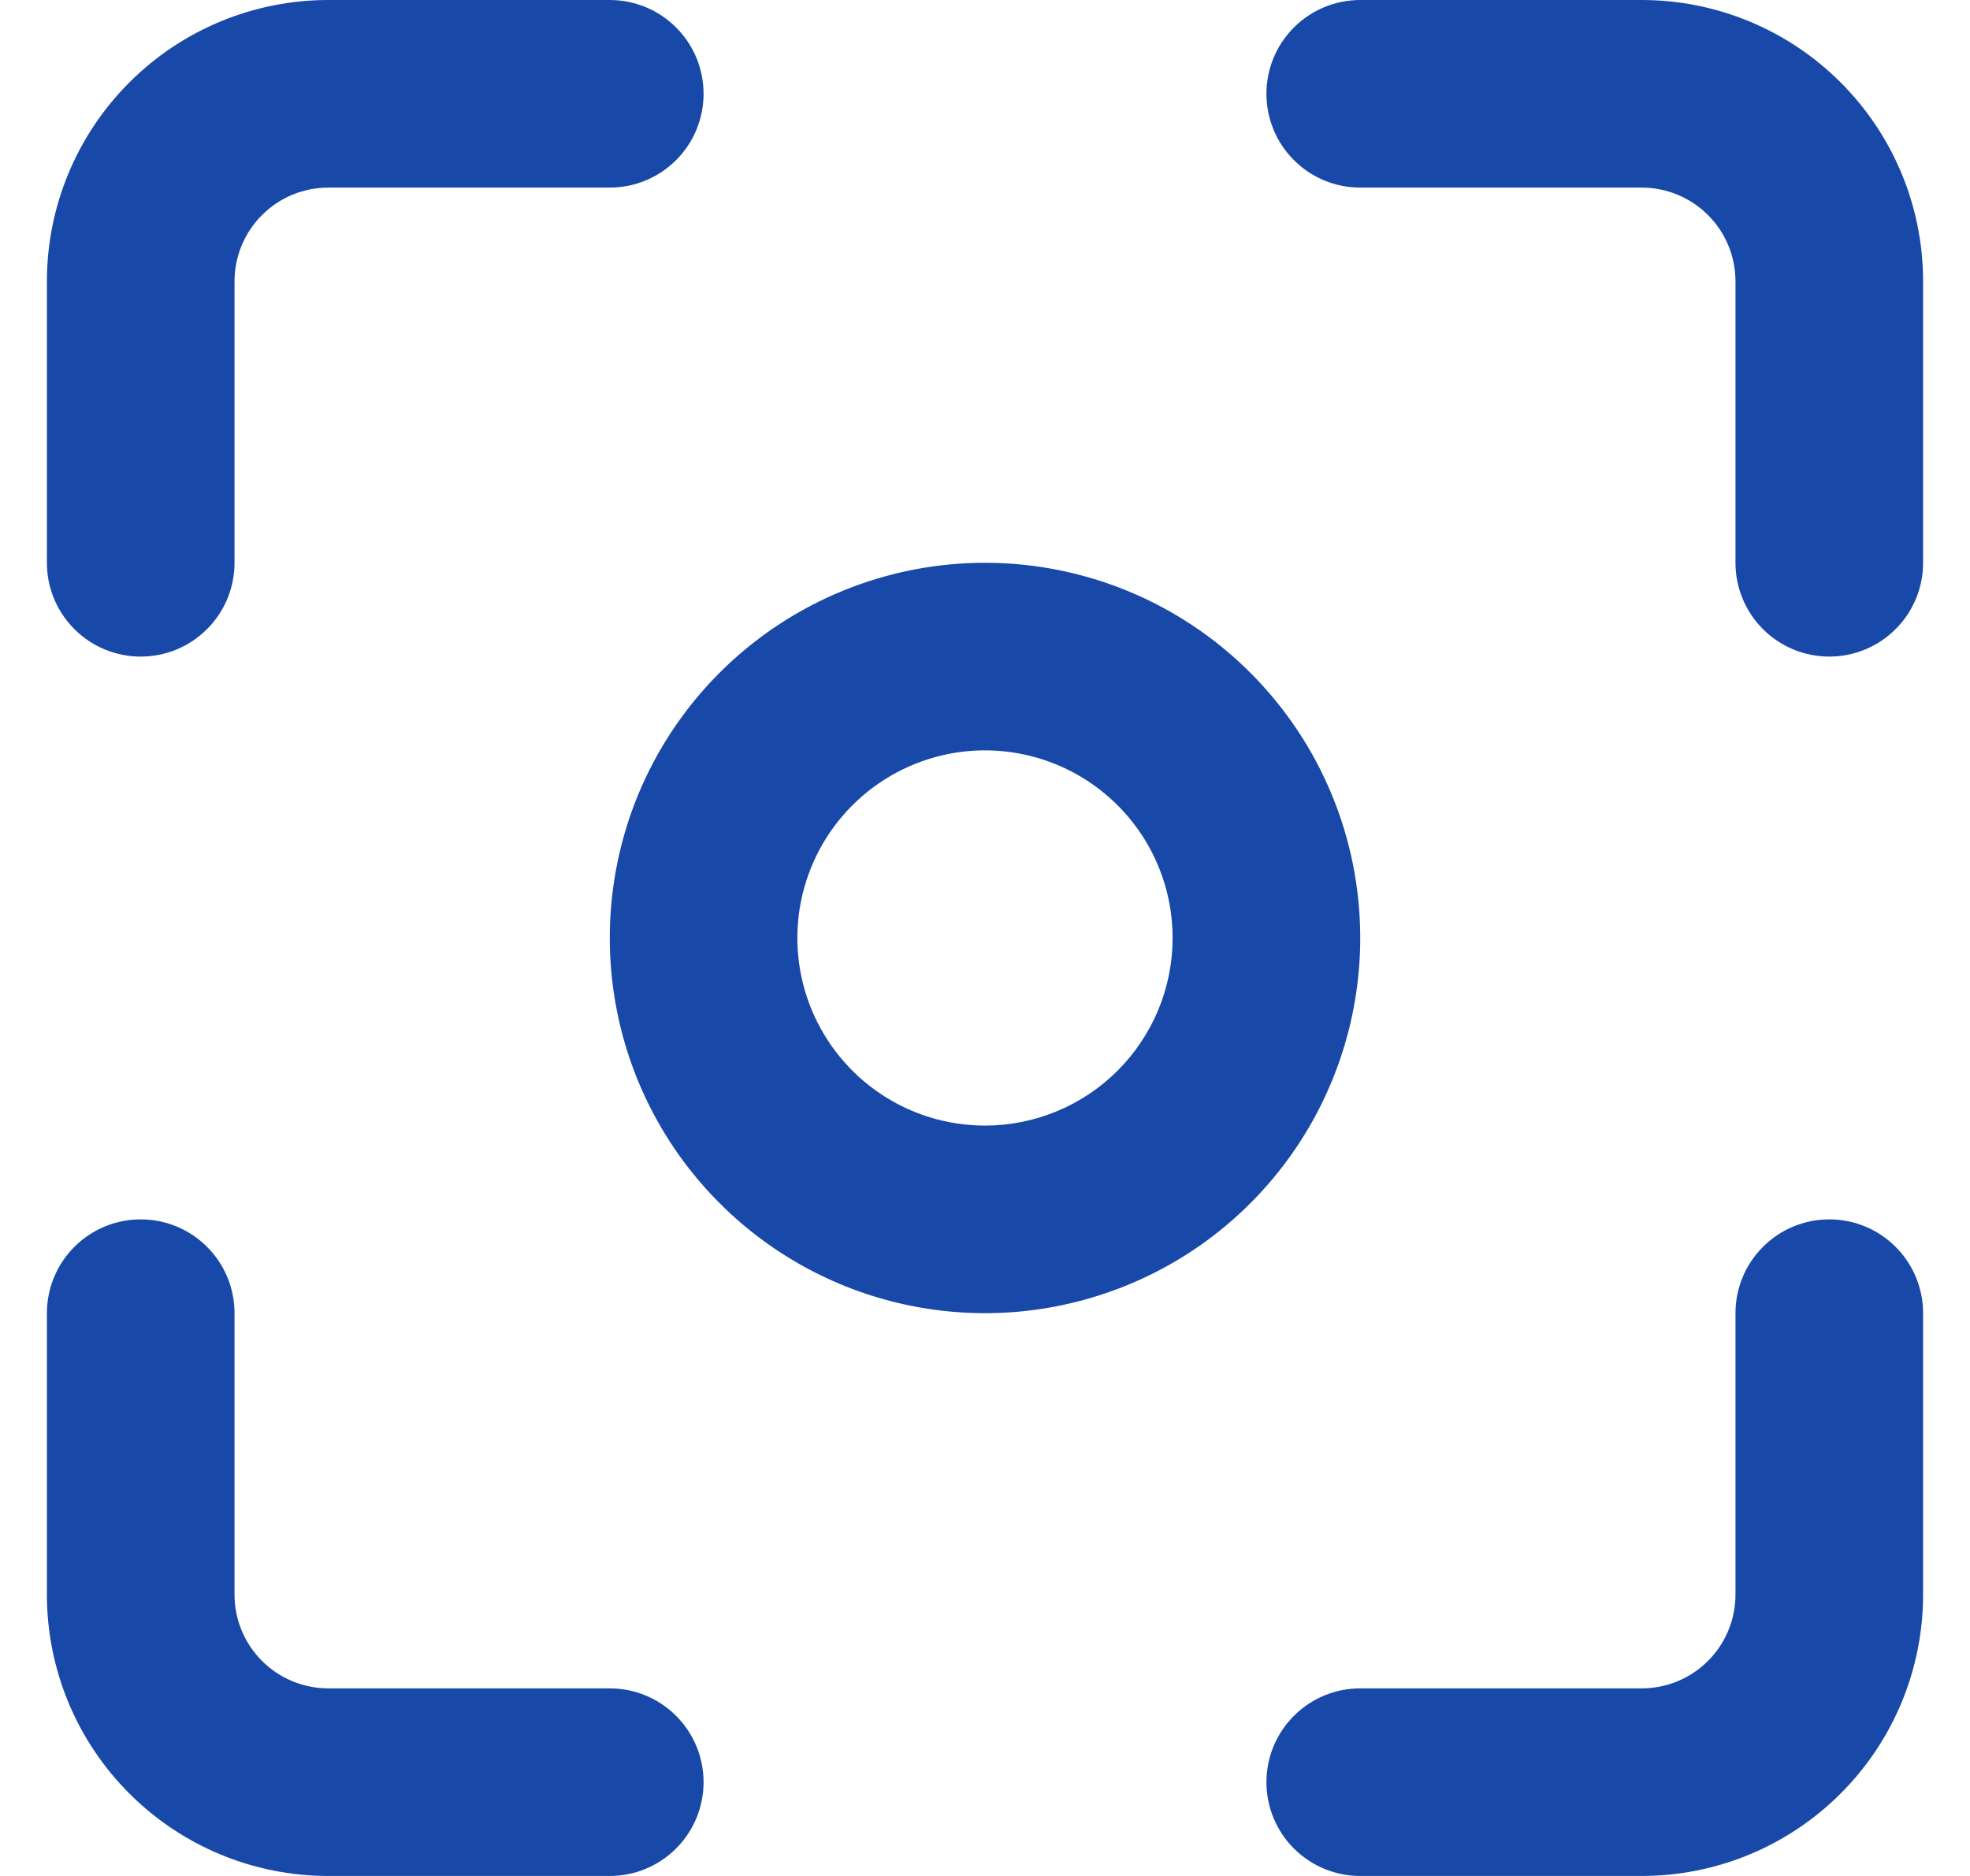
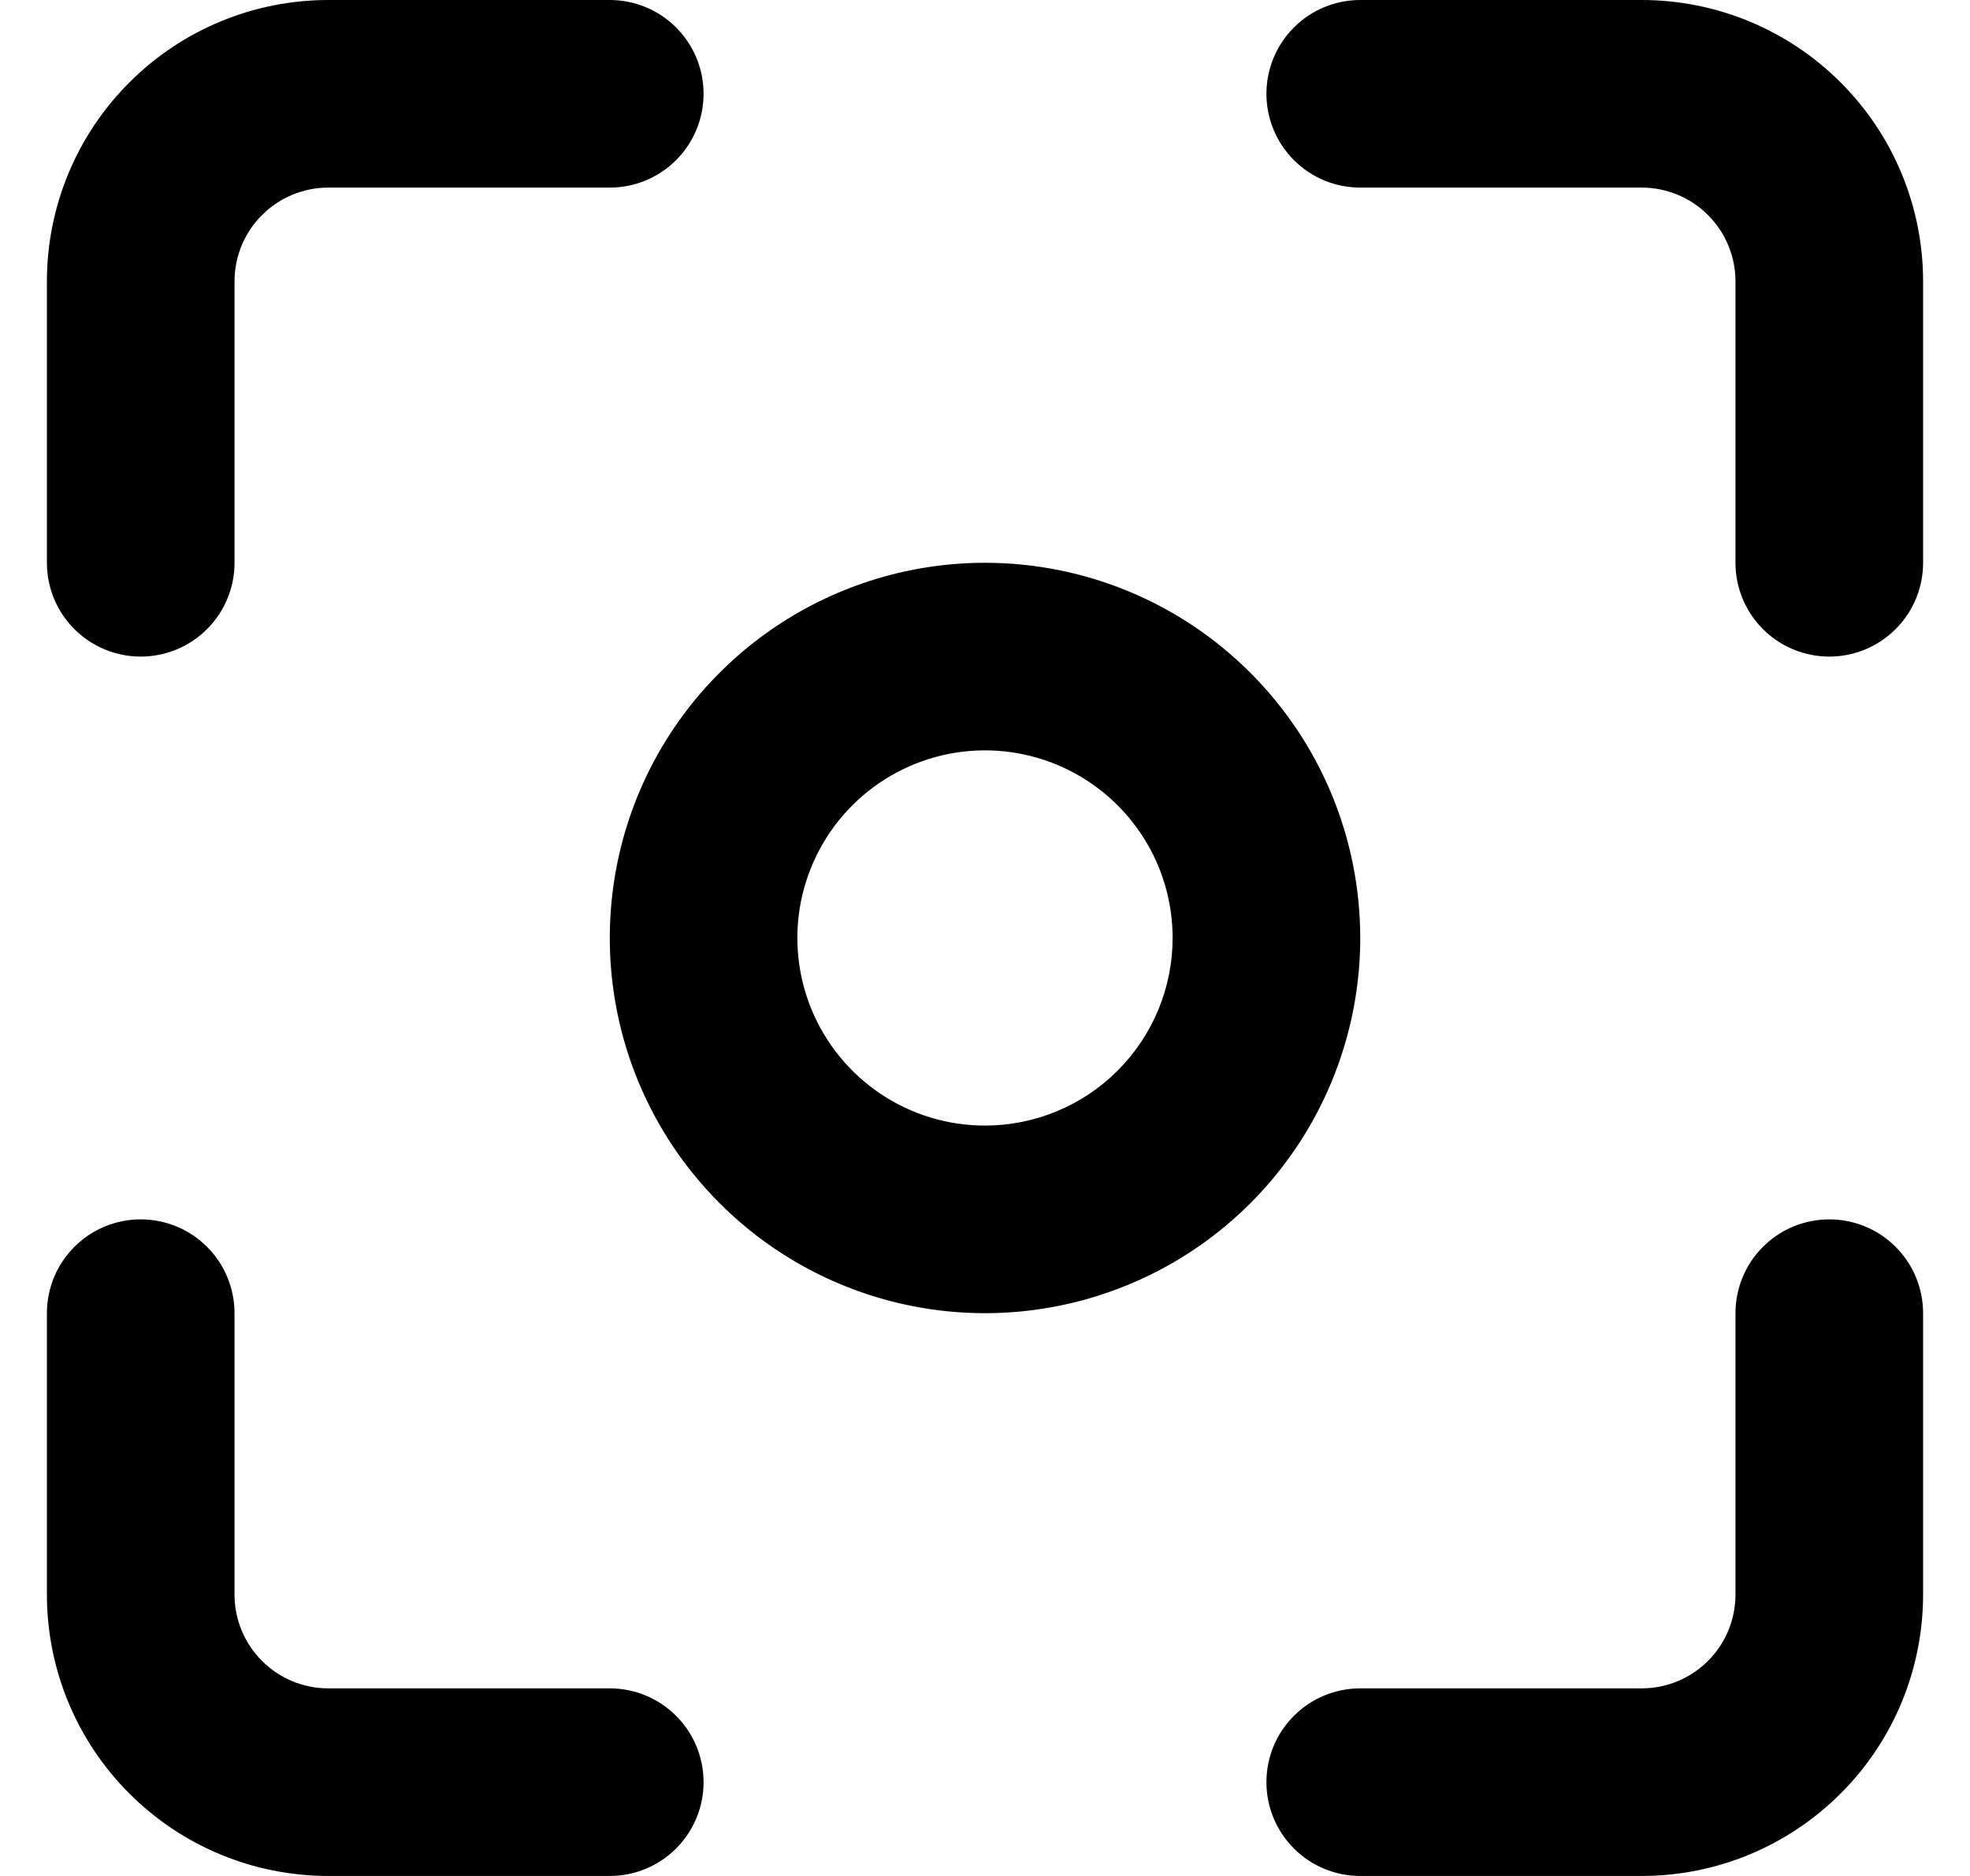
<svg xmlns="http://www.w3.org/2000/svg" width="21" height="20" viewBox="0 0 21 20" fill="none">
-   <path d="M1.5 7C1.765 7 2.02 6.895 2.207 6.707C2.395 6.52 2.5 6.265 2.5 6V3C2.5 2.735 2.605 2.48 2.793 2.293C2.98 2.105 3.235 2 3.5 2H6.5C6.765 2 7.02 1.895 7.207 1.707C7.395 1.52 7.5 1.265 7.5 1C7.5 0.735 7.395 0.48 7.207 0.293C7.02 0.105 6.765 0 6.5 0H3.5C2.704 0 1.941 0.316 1.379 0.879C0.816 1.441 0.5 2.204 0.5 3V6C0.5 6.265 0.605 6.52 0.793 6.707C0.98 6.895 1.235 7 1.5 7ZM6.5 18H3.5C3.235 18 2.98 17.895 2.793 17.707C2.605 17.52 2.5 17.265 2.5 17V14C2.5 13.735 2.395 13.48 2.207 13.293C2.02 13.105 1.765 13 1.5 13C1.235 13 0.98 13.105 0.793 13.293C0.605 13.48 0.5 13.735 0.5 14V17C0.5 17.796 0.816 18.559 1.379 19.121C1.941 19.684 2.704 20 3.5 20H6.5C6.765 20 7.02 19.895 7.207 19.707C7.395 19.52 7.5 19.265 7.5 19C7.5 18.735 7.395 18.48 7.207 18.293C7.02 18.105 6.765 18 6.5 18ZM10.5 6C9.709 6 8.936 6.235 8.278 6.674C7.62 7.114 7.107 7.738 6.804 8.469C6.502 9.2 6.423 10.004 6.577 10.78C6.731 11.556 7.112 12.269 7.672 12.828C8.231 13.388 8.944 13.769 9.72 13.923C10.496 14.078 11.3 13.998 12.031 13.695C12.762 13.393 13.386 12.88 13.826 12.222C14.265 11.565 14.5 10.791 14.5 10C14.5 8.939 14.079 7.922 13.328 7.172C12.578 6.421 11.561 6 10.5 6ZM10.5 12C10.104 12 9.718 11.883 9.389 11.663C9.06 11.443 8.804 11.131 8.652 10.765C8.501 10.4 8.461 9.998 8.538 9.61C8.616 9.222 8.806 8.865 9.086 8.586C9.365 8.306 9.722 8.116 10.11 8.038C10.498 7.961 10.9 8.001 11.265 8.152C11.631 8.304 11.943 8.56 12.163 8.889C12.383 9.218 12.5 9.604 12.5 10C12.5 10.53 12.289 11.039 11.914 11.414C11.539 11.789 11.03 12 10.5 12ZM17.5 0H14.5C14.235 0 13.98 0.105 13.793 0.293C13.605 0.48 13.5 0.735 13.5 1C13.5 1.265 13.605 1.52 13.793 1.707C13.98 1.895 14.235 2 14.5 2H17.5C17.765 2 18.02 2.105 18.207 2.293C18.395 2.48 18.5 2.735 18.5 3V6C18.5 6.265 18.605 6.52 18.793 6.707C18.98 6.895 19.235 7 19.5 7C19.765 7 20.02 6.895 20.207 6.707C20.395 6.52 20.5 6.265 20.5 6V3C20.5 2.204 20.184 1.441 19.621 0.879C19.059 0.316 18.296 0 17.5 0ZM19.5 13C19.235 13 18.98 13.105 18.793 13.293C18.605 13.48 18.5 13.735 18.5 14V17C18.5 17.265 18.395 17.52 18.207 17.707C18.02 17.895 17.765 18 17.5 18H14.5C14.235 18 13.98 18.105 13.793 18.293C13.605 18.48 13.5 18.735 13.5 19C13.5 19.265 13.605 19.52 13.793 19.707C13.98 19.895 14.235 20 14.5 20H17.5C18.296 20 19.059 19.684 19.621 19.121C20.184 18.559 20.5 17.796 20.5 17V14C20.5 13.735 20.395 13.48 20.207 13.293C20.02 13.105 19.765 13 19.5 13Z" fill="#1849A9" />
+   <path d="M1.5 7C1.765 7 2.02 6.895 2.207 6.707C2.395 6.52 2.5 6.265 2.5 6V3C2.5 2.735 2.605 2.48 2.793 2.293C2.98 2.105 3.235 2 3.5 2H6.5C6.765 2 7.02 1.895 7.207 1.707C7.395 1.52 7.5 1.265 7.5 1C7.5 0.735 7.395 0.48 7.207 0.293C7.02 0.105 6.765 0 6.5 0H3.5C2.704 0 1.941 0.316 1.379 0.879C0.816 1.441 0.5 2.204 0.5 3V6C0.5 6.265 0.605 6.52 0.793 6.707C0.98 6.895 1.235 7 1.5 7ZM6.5 18H3.5C3.235 18 2.98 17.895 2.793 17.707C2.605 17.52 2.5 17.265 2.5 17V14C2.5 13.735 2.395 13.48 2.207 13.293C2.02 13.105 1.765 13 1.5 13C1.235 13 0.98 13.105 0.793 13.293C0.605 13.48 0.5 13.735 0.5 14V17C0.5 17.796 0.816 18.559 1.379 19.121C1.941 19.684 2.704 20 3.5 20H6.5C6.765 20 7.02 19.895 7.207 19.707C7.395 19.52 7.5 19.265 7.5 19C7.5 18.735 7.395 18.48 7.207 18.293C7.02 18.105 6.765 18 6.5 18ZM10.5 6C9.709 6 8.936 6.235 8.278 6.674C7.62 7.114 7.107 7.738 6.804 8.469C6.502 9.2 6.423 10.004 6.577 10.78C6.731 11.556 7.112 12.269 7.672 12.828C8.231 13.388 8.944 13.769 9.72 13.923C10.496 14.078 11.3 13.998 12.031 13.695C12.762 13.393 13.386 12.88 13.826 12.222C14.265 11.565 14.5 10.791 14.5 10C14.5 8.939 14.079 7.922 13.328 7.172C12.578 6.421 11.561 6 10.5 6ZM10.5 12C10.104 12 9.718 11.883 9.389 11.663C9.06 11.443 8.804 11.131 8.652 10.765C8.501 10.4 8.461 9.998 8.538 9.61C8.616 9.222 8.806 8.865 9.086 8.586C9.365 8.306 9.722 8.116 10.11 8.038C10.498 7.961 10.9 8.001 11.265 8.152C11.631 8.304 11.943 8.56 12.163 8.889C12.383 9.218 12.5 9.604 12.5 10C12.5 10.53 12.289 11.039 11.914 11.414C11.539 11.789 11.03 12 10.5 12ZM17.5 0H14.5C14.235 0 13.98 0.105 13.793 0.293C13.605 0.48 13.5 0.735 13.5 1C13.5 1.265 13.605 1.52 13.793 1.707C13.98 1.895 14.235 2 14.5 2H17.5C17.765 2 18.02 2.105 18.207 2.293C18.395 2.48 18.5 2.735 18.5 3V6C18.5 6.265 18.605 6.52 18.793 6.707C18.98 6.895 19.235 7 19.5 7C19.765 7 20.02 6.895 20.207 6.707C20.395 6.52 20.5 6.265 20.5 6V3C20.5 2.204 20.184 1.441 19.621 0.879C19.059 0.316 18.296 0 17.5 0ZM19.5 13C19.235 13 18.98 13.105 18.793 13.293C18.605 13.48 18.5 13.735 18.5 14V17C18.5 17.265 18.395 17.52 18.207 17.707C18.02 17.895 17.765 18 17.5 18H14.5C14.235 18 13.98 18.105 13.793 18.293C13.605 18.48 13.5 18.735 13.5 19C13.5 19.265 13.605 19.52 13.793 19.707C13.98 19.895 14.235 20 14.5 20H17.5C18.296 20 19.059 19.684 19.621 19.121C20.184 18.559 20.5 17.796 20.5 17V14C20.5 13.735 20.395 13.48 20.207 13.293C20.02 13.105 19.765 13 19.5 13Z" fill="currentColor" />
</svg>
